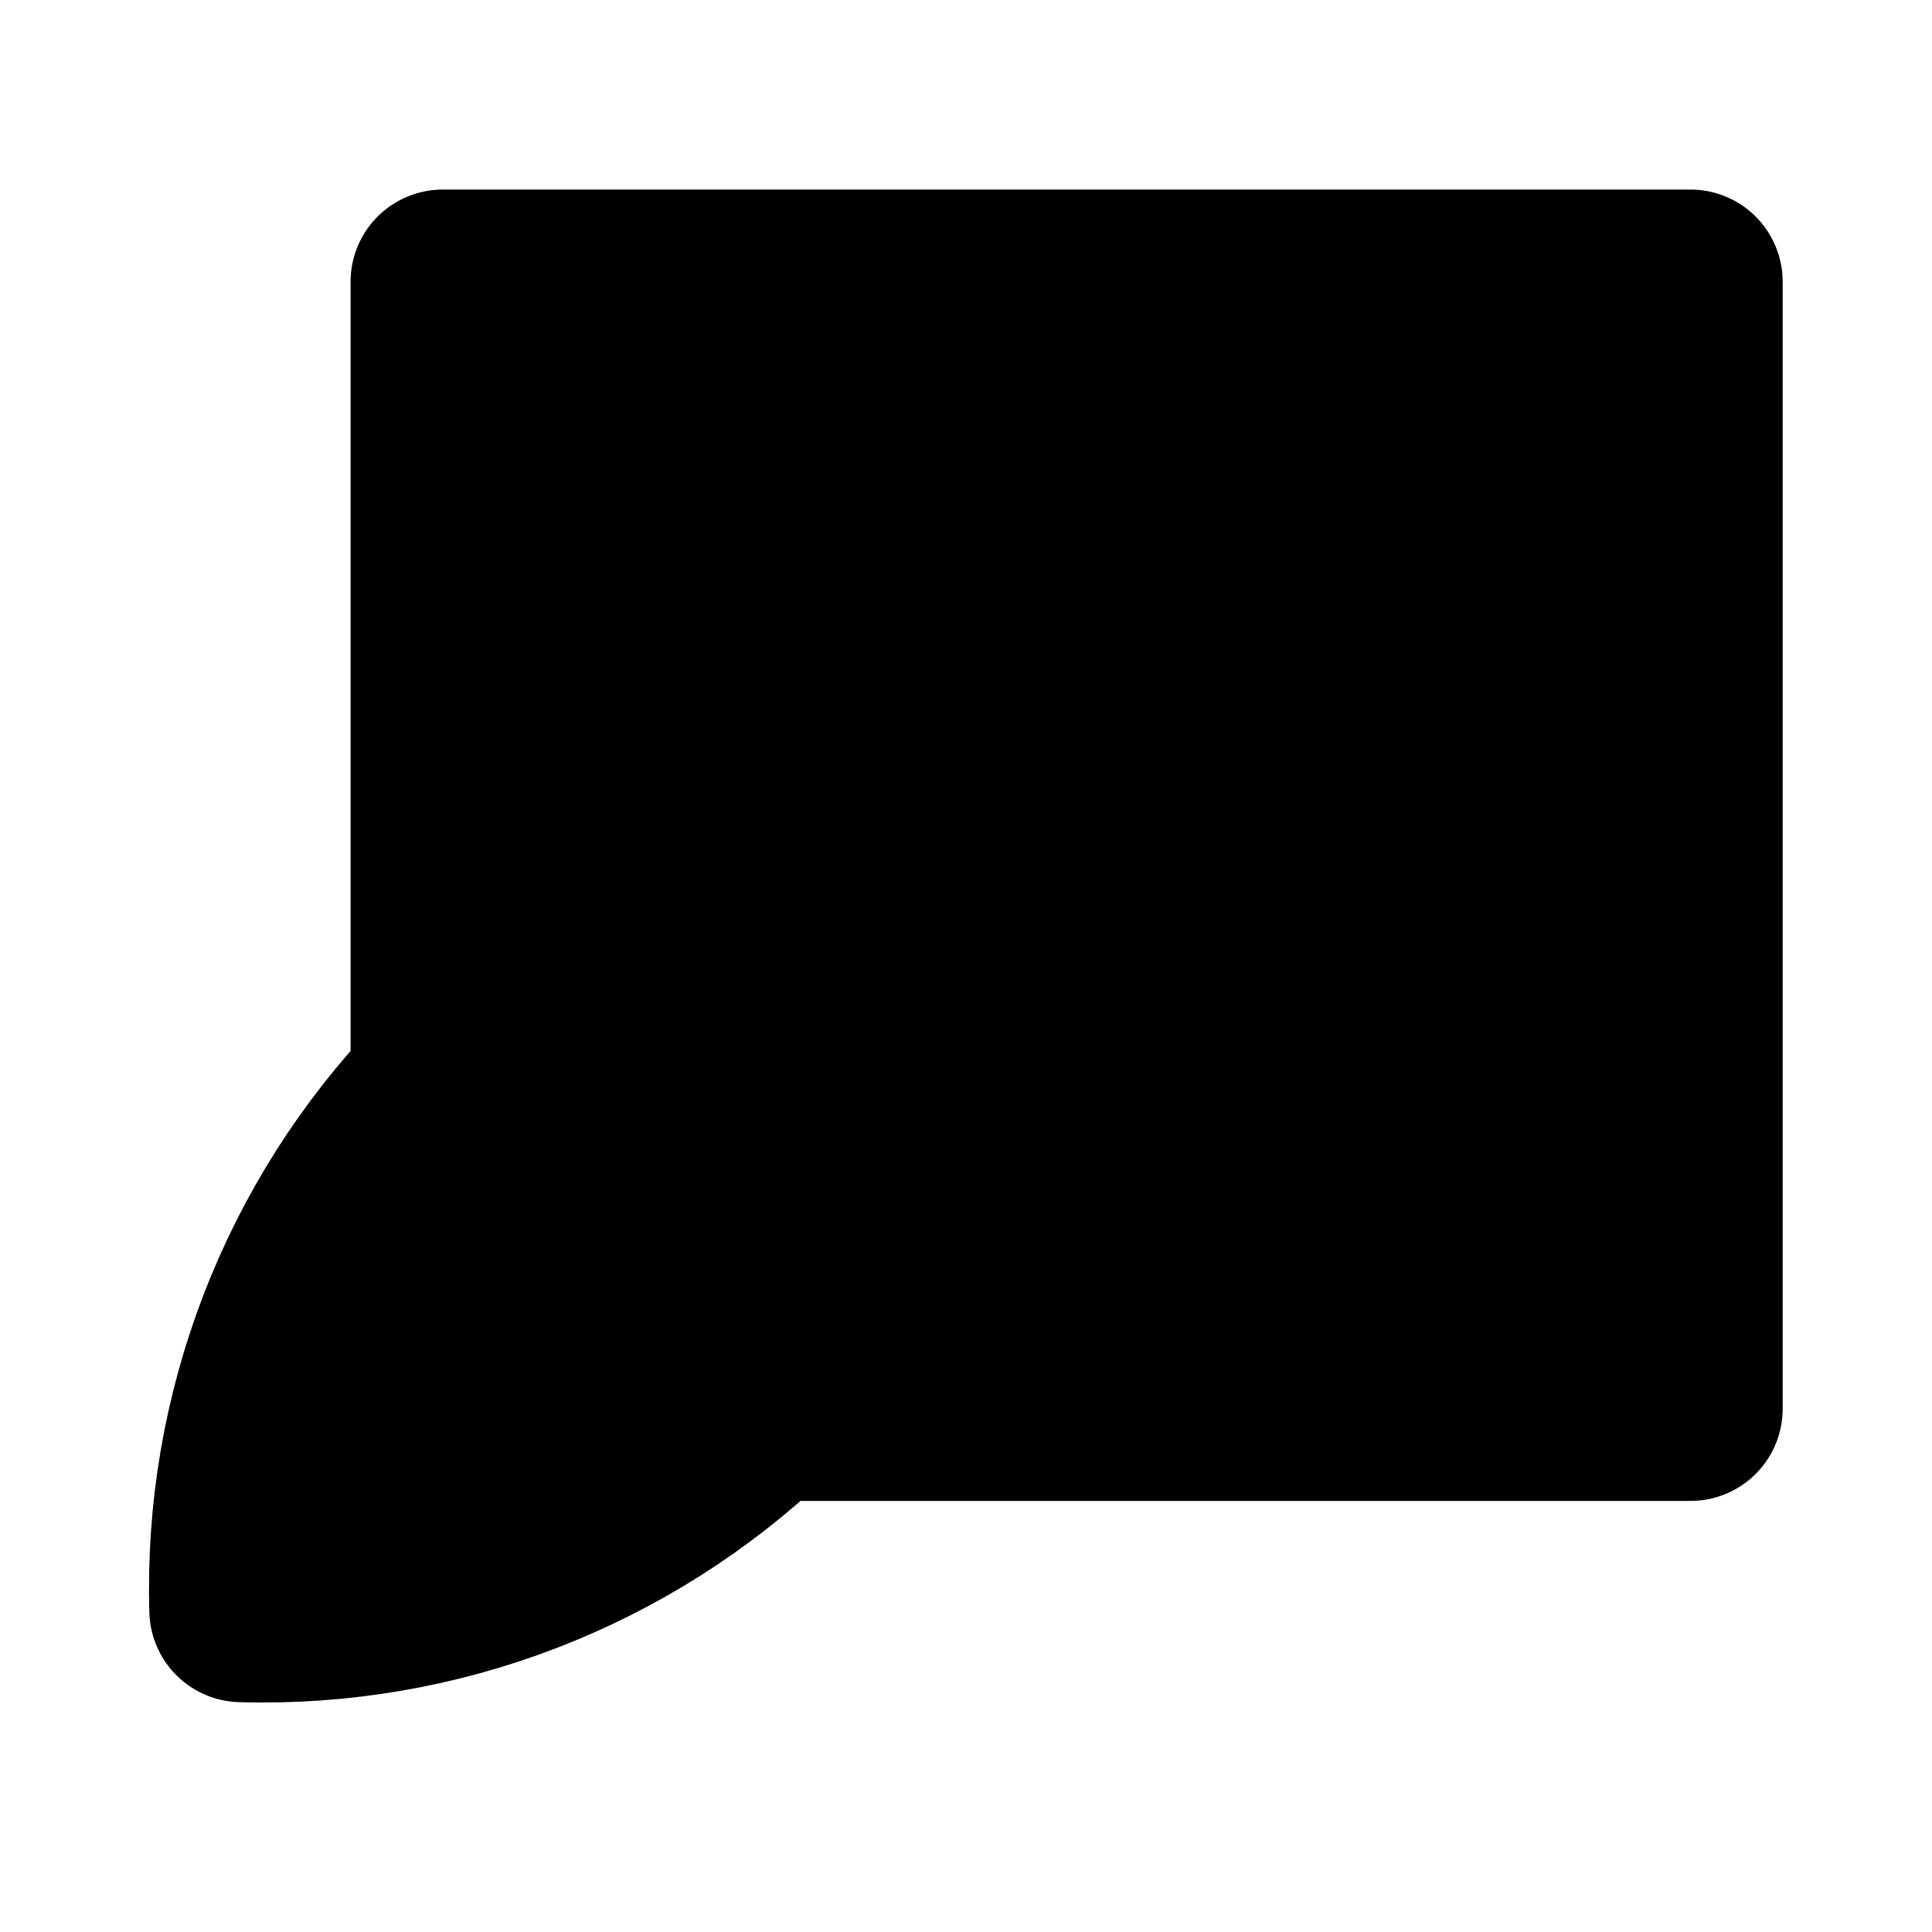
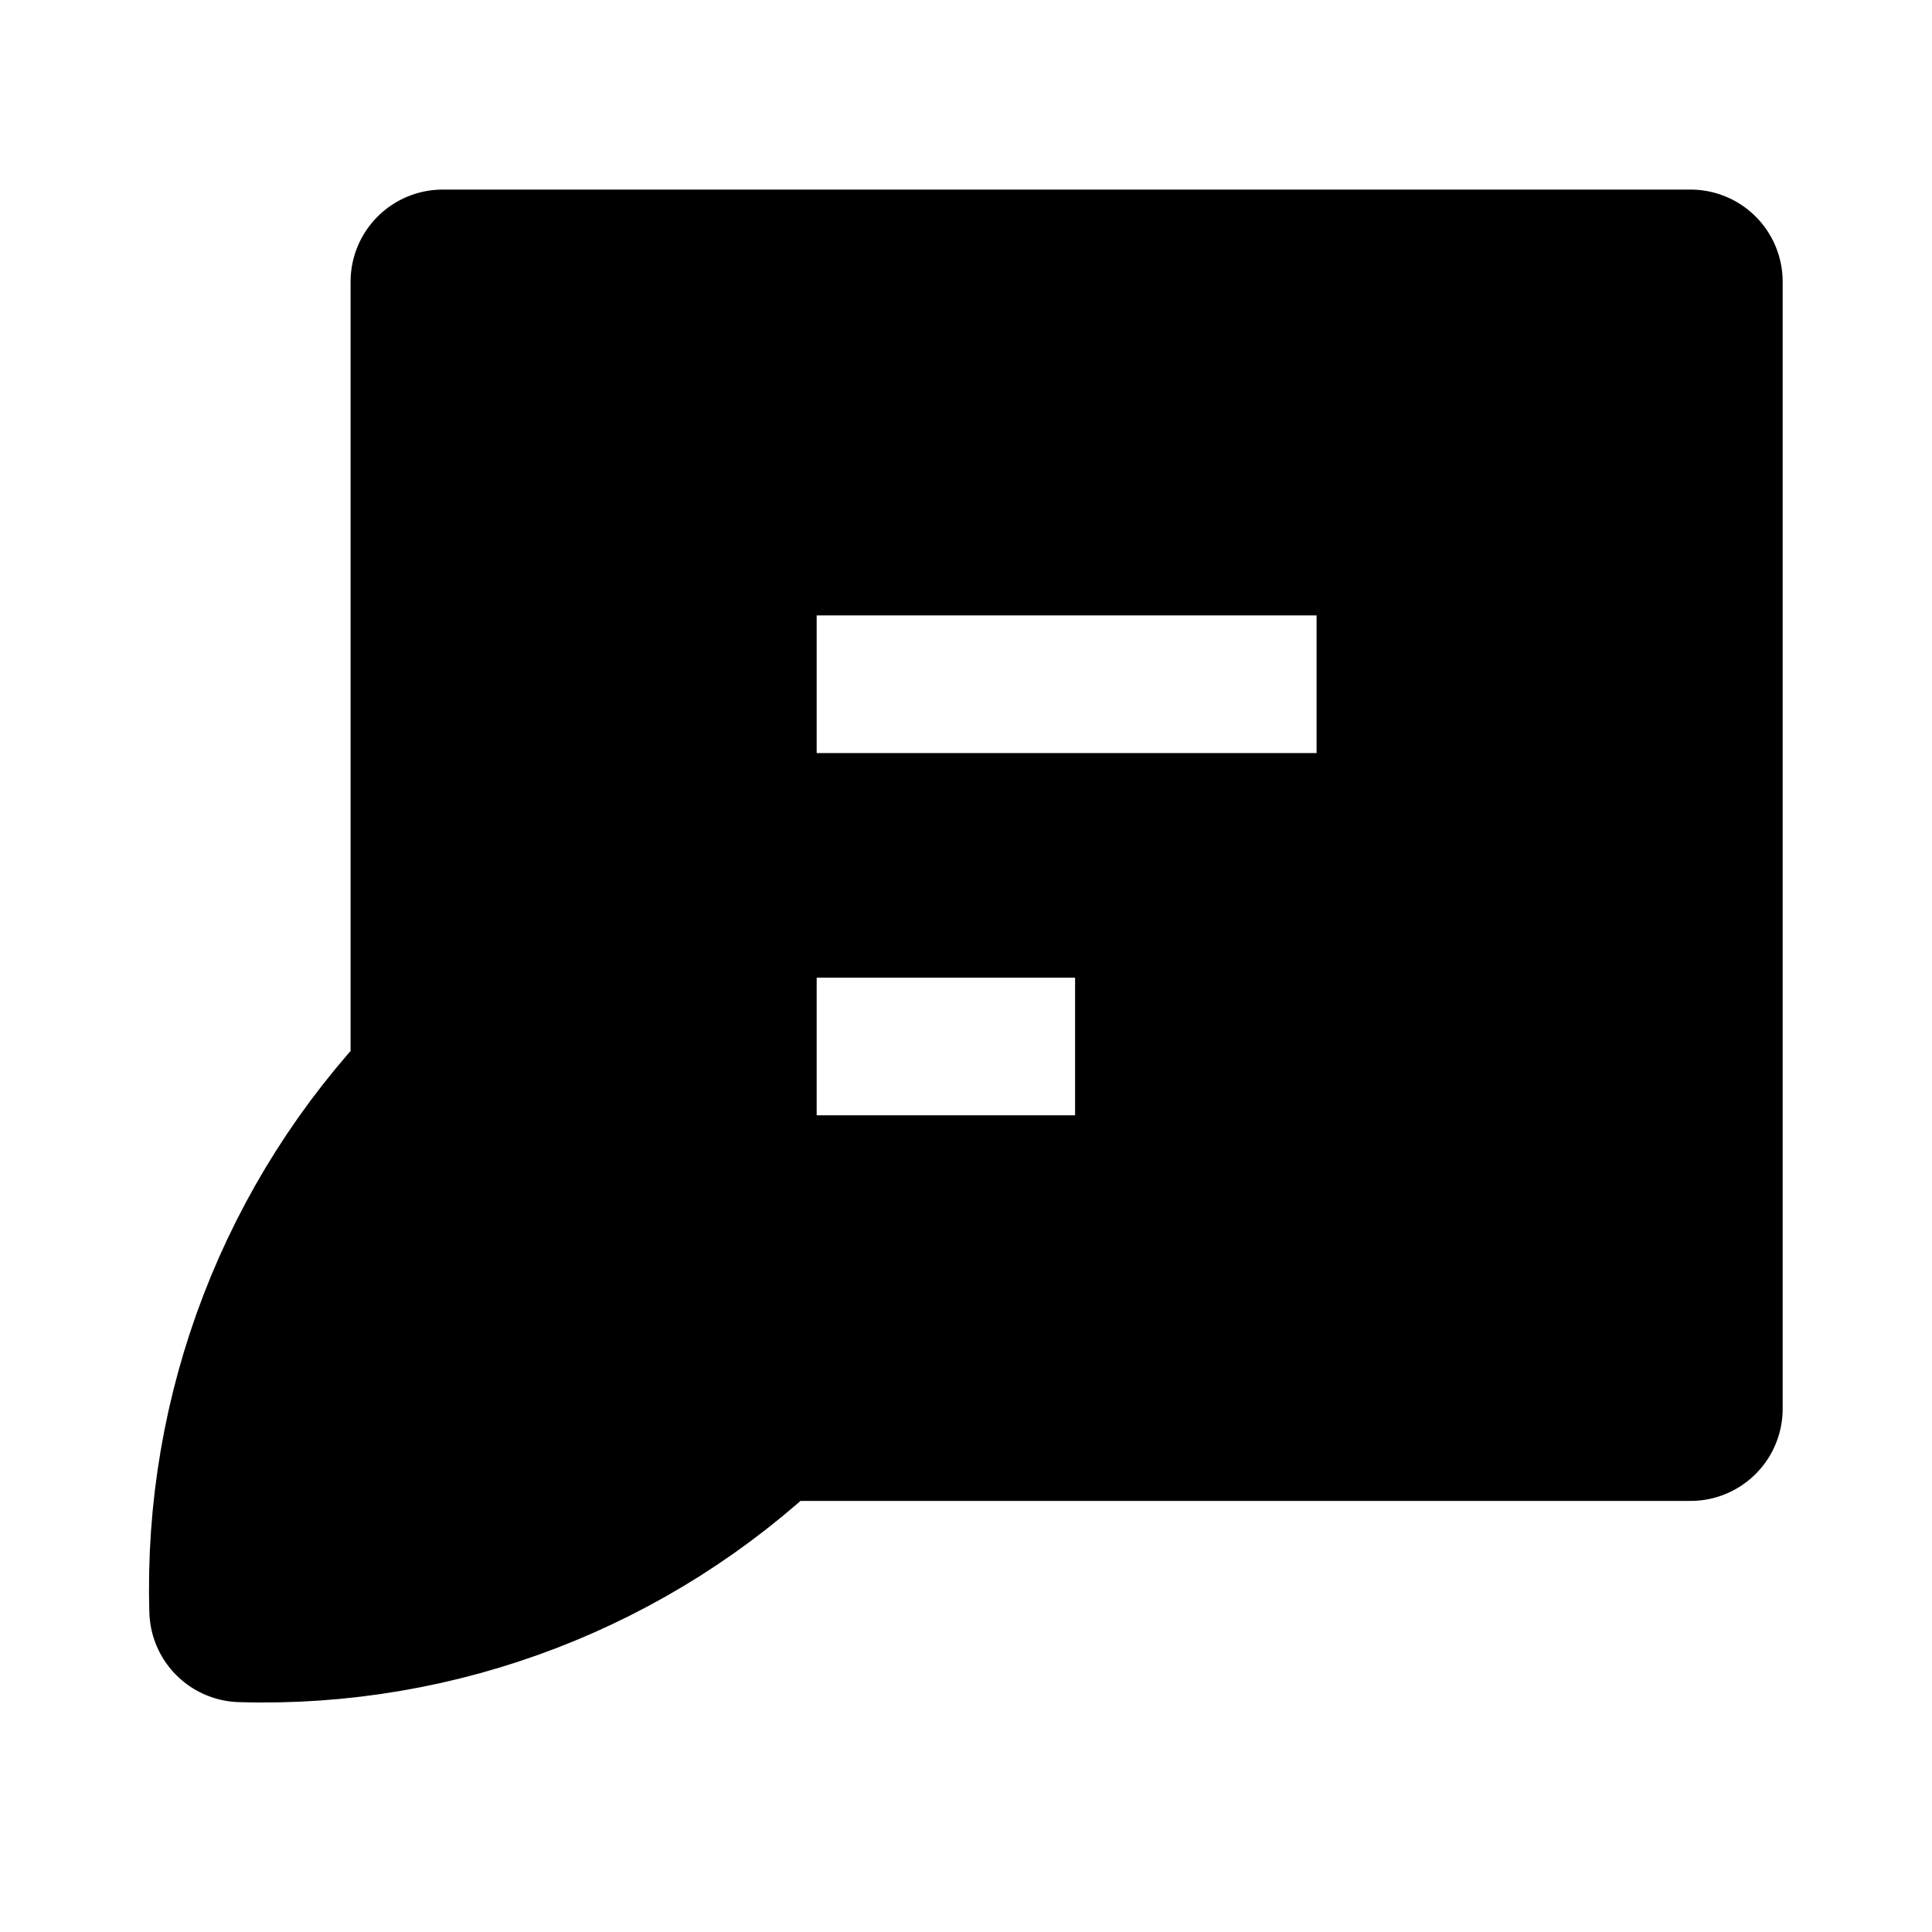
<svg xmlns="http://www.w3.org/2000/svg" width="24" height="24" viewBox="0 0 24 24" fill="none" stroke="currentColor" stroke-width="2.29" stroke-linecap="round" stroke-linejoin="round">
-   <path d="M9.5 17.5 21 17.5 21 3.5 5.5 3.5 5.5 13.5A9 9 0 0 0 3 20A9 9 0 0 0 9.5 17.5Z" fill="currentColor" />
+   <path fill-rule="evenodd" fill="currentColor" d="M9.5 17.5 21 17.5 21 3.5 5.5 3.5 5.5 13.5A9 9 0 0 0 3 20A9 9 0 0 0 9.5 17.5ZM9 6.5 17.5 6.5 17.5 10.5 9 10.5ZM9 11 14.5 11 14.5 15 9 15Z" />
</svg>
